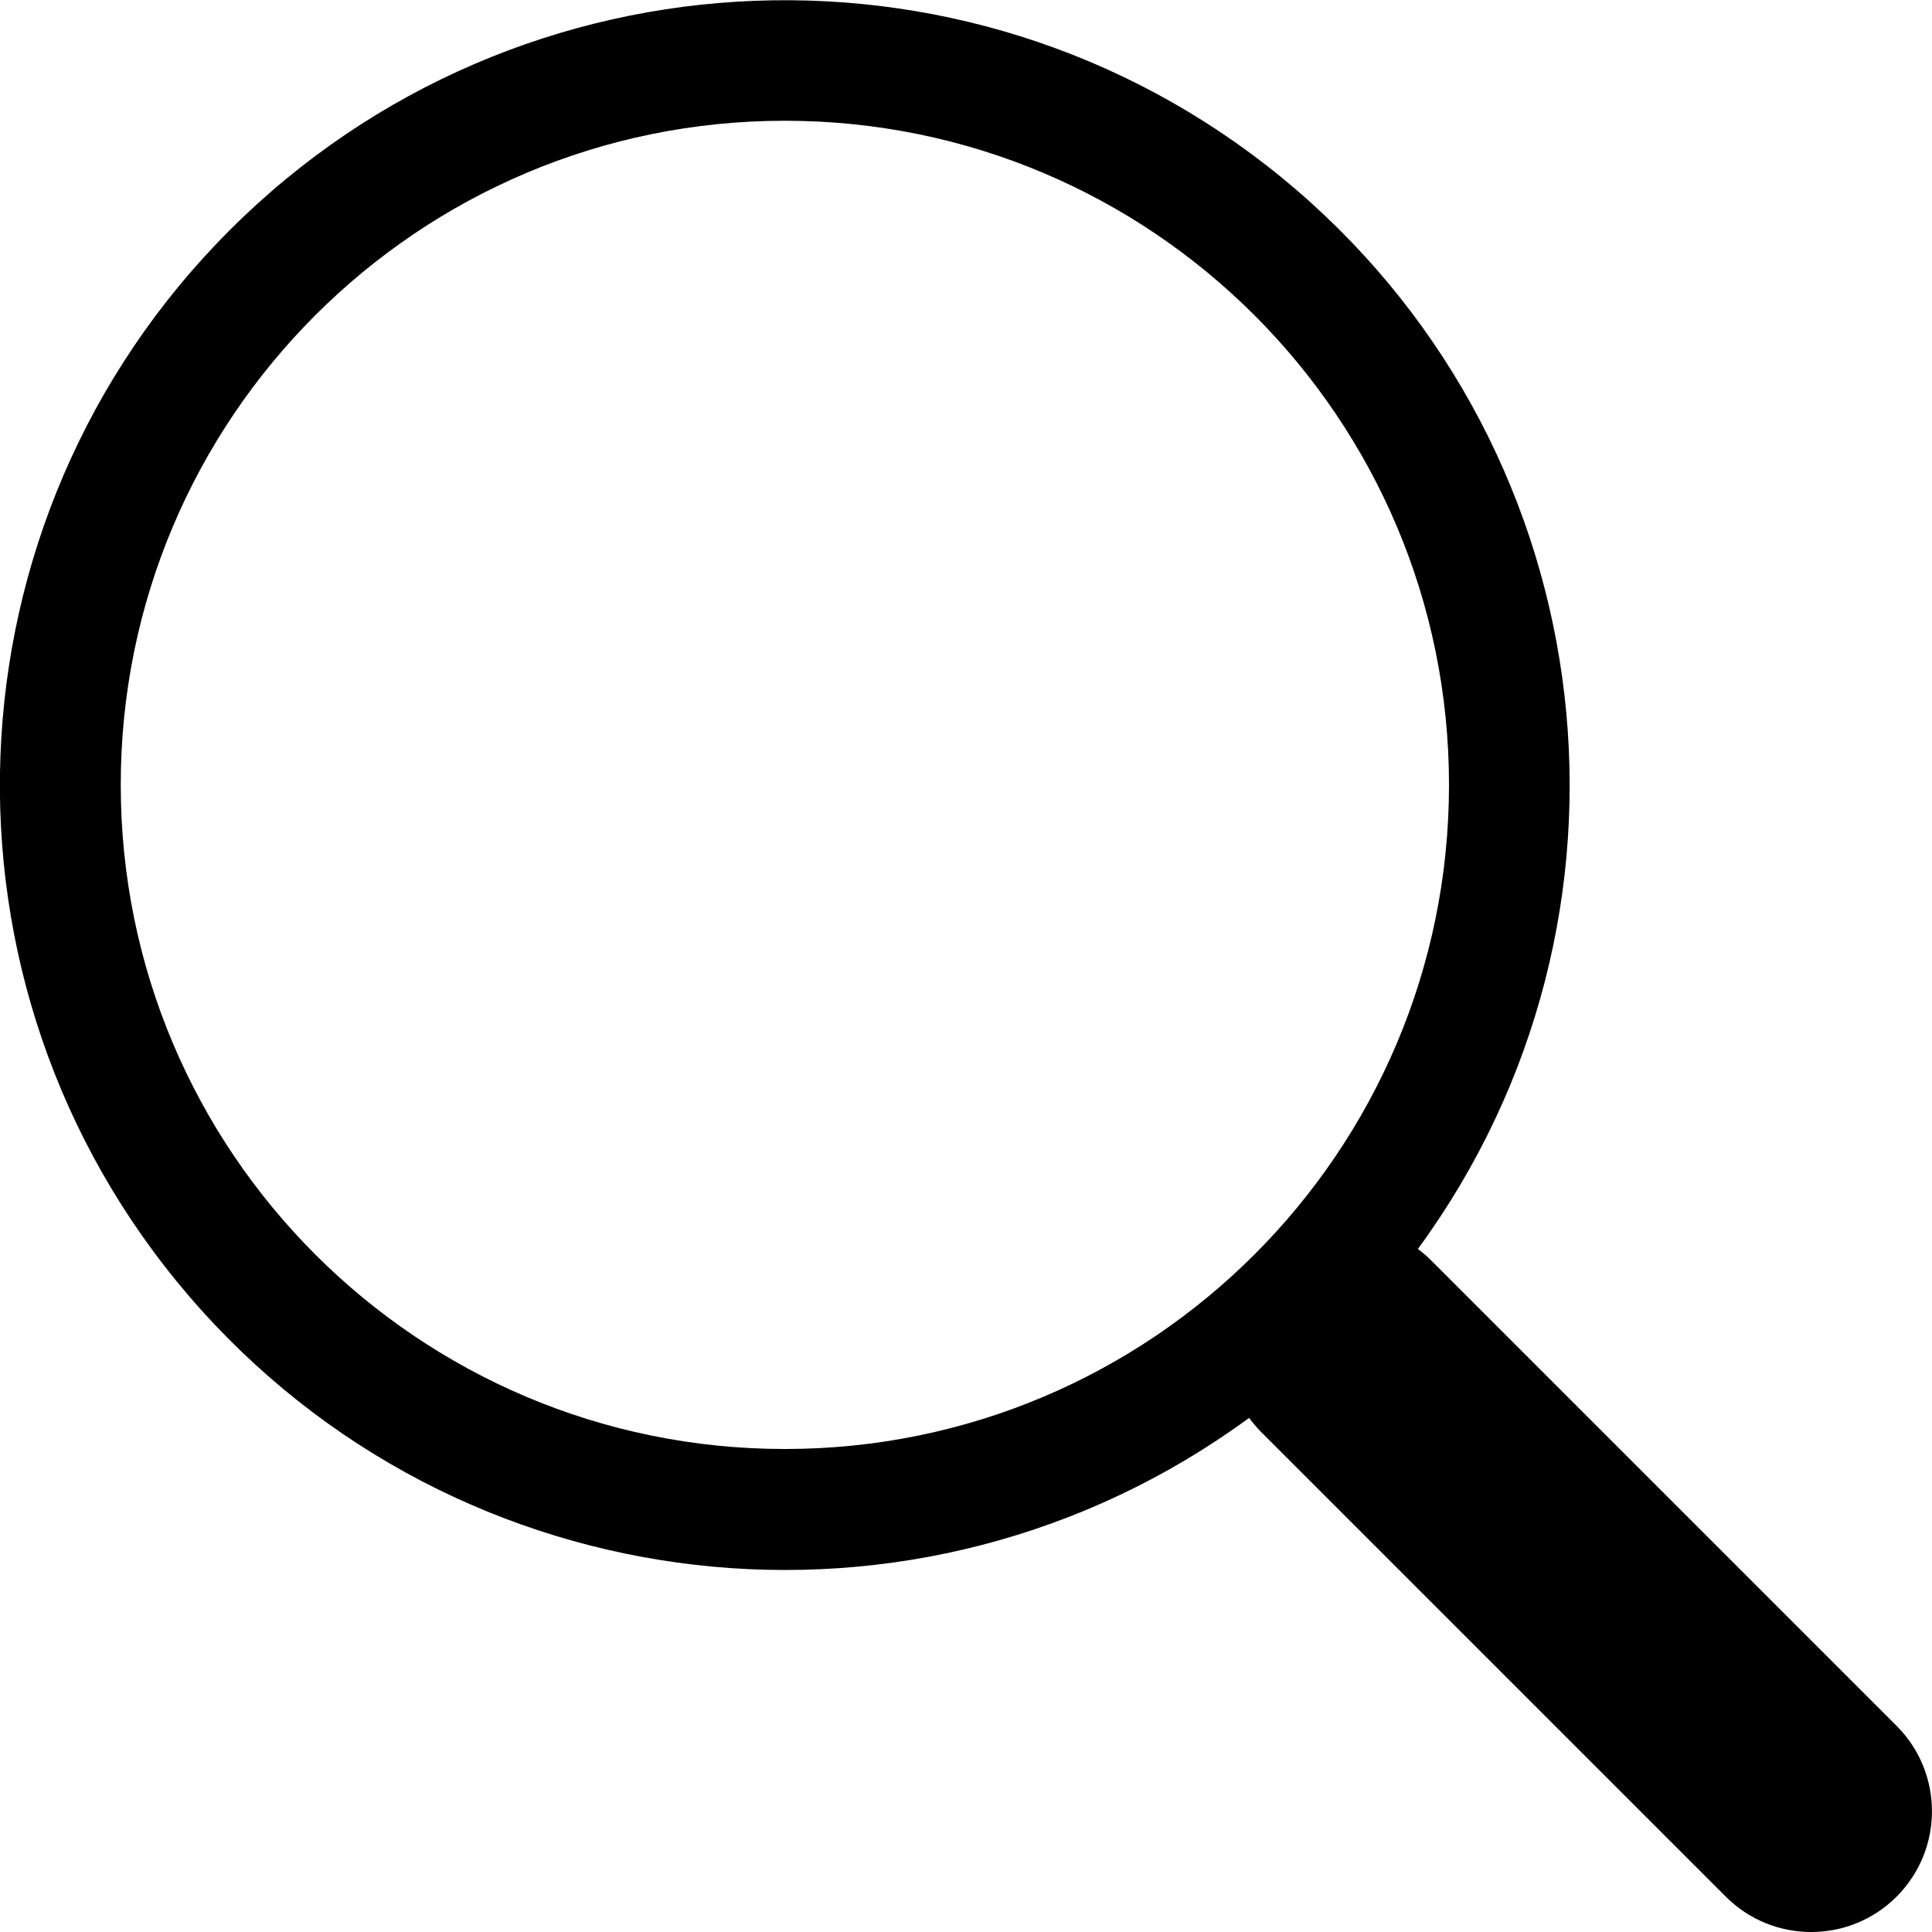
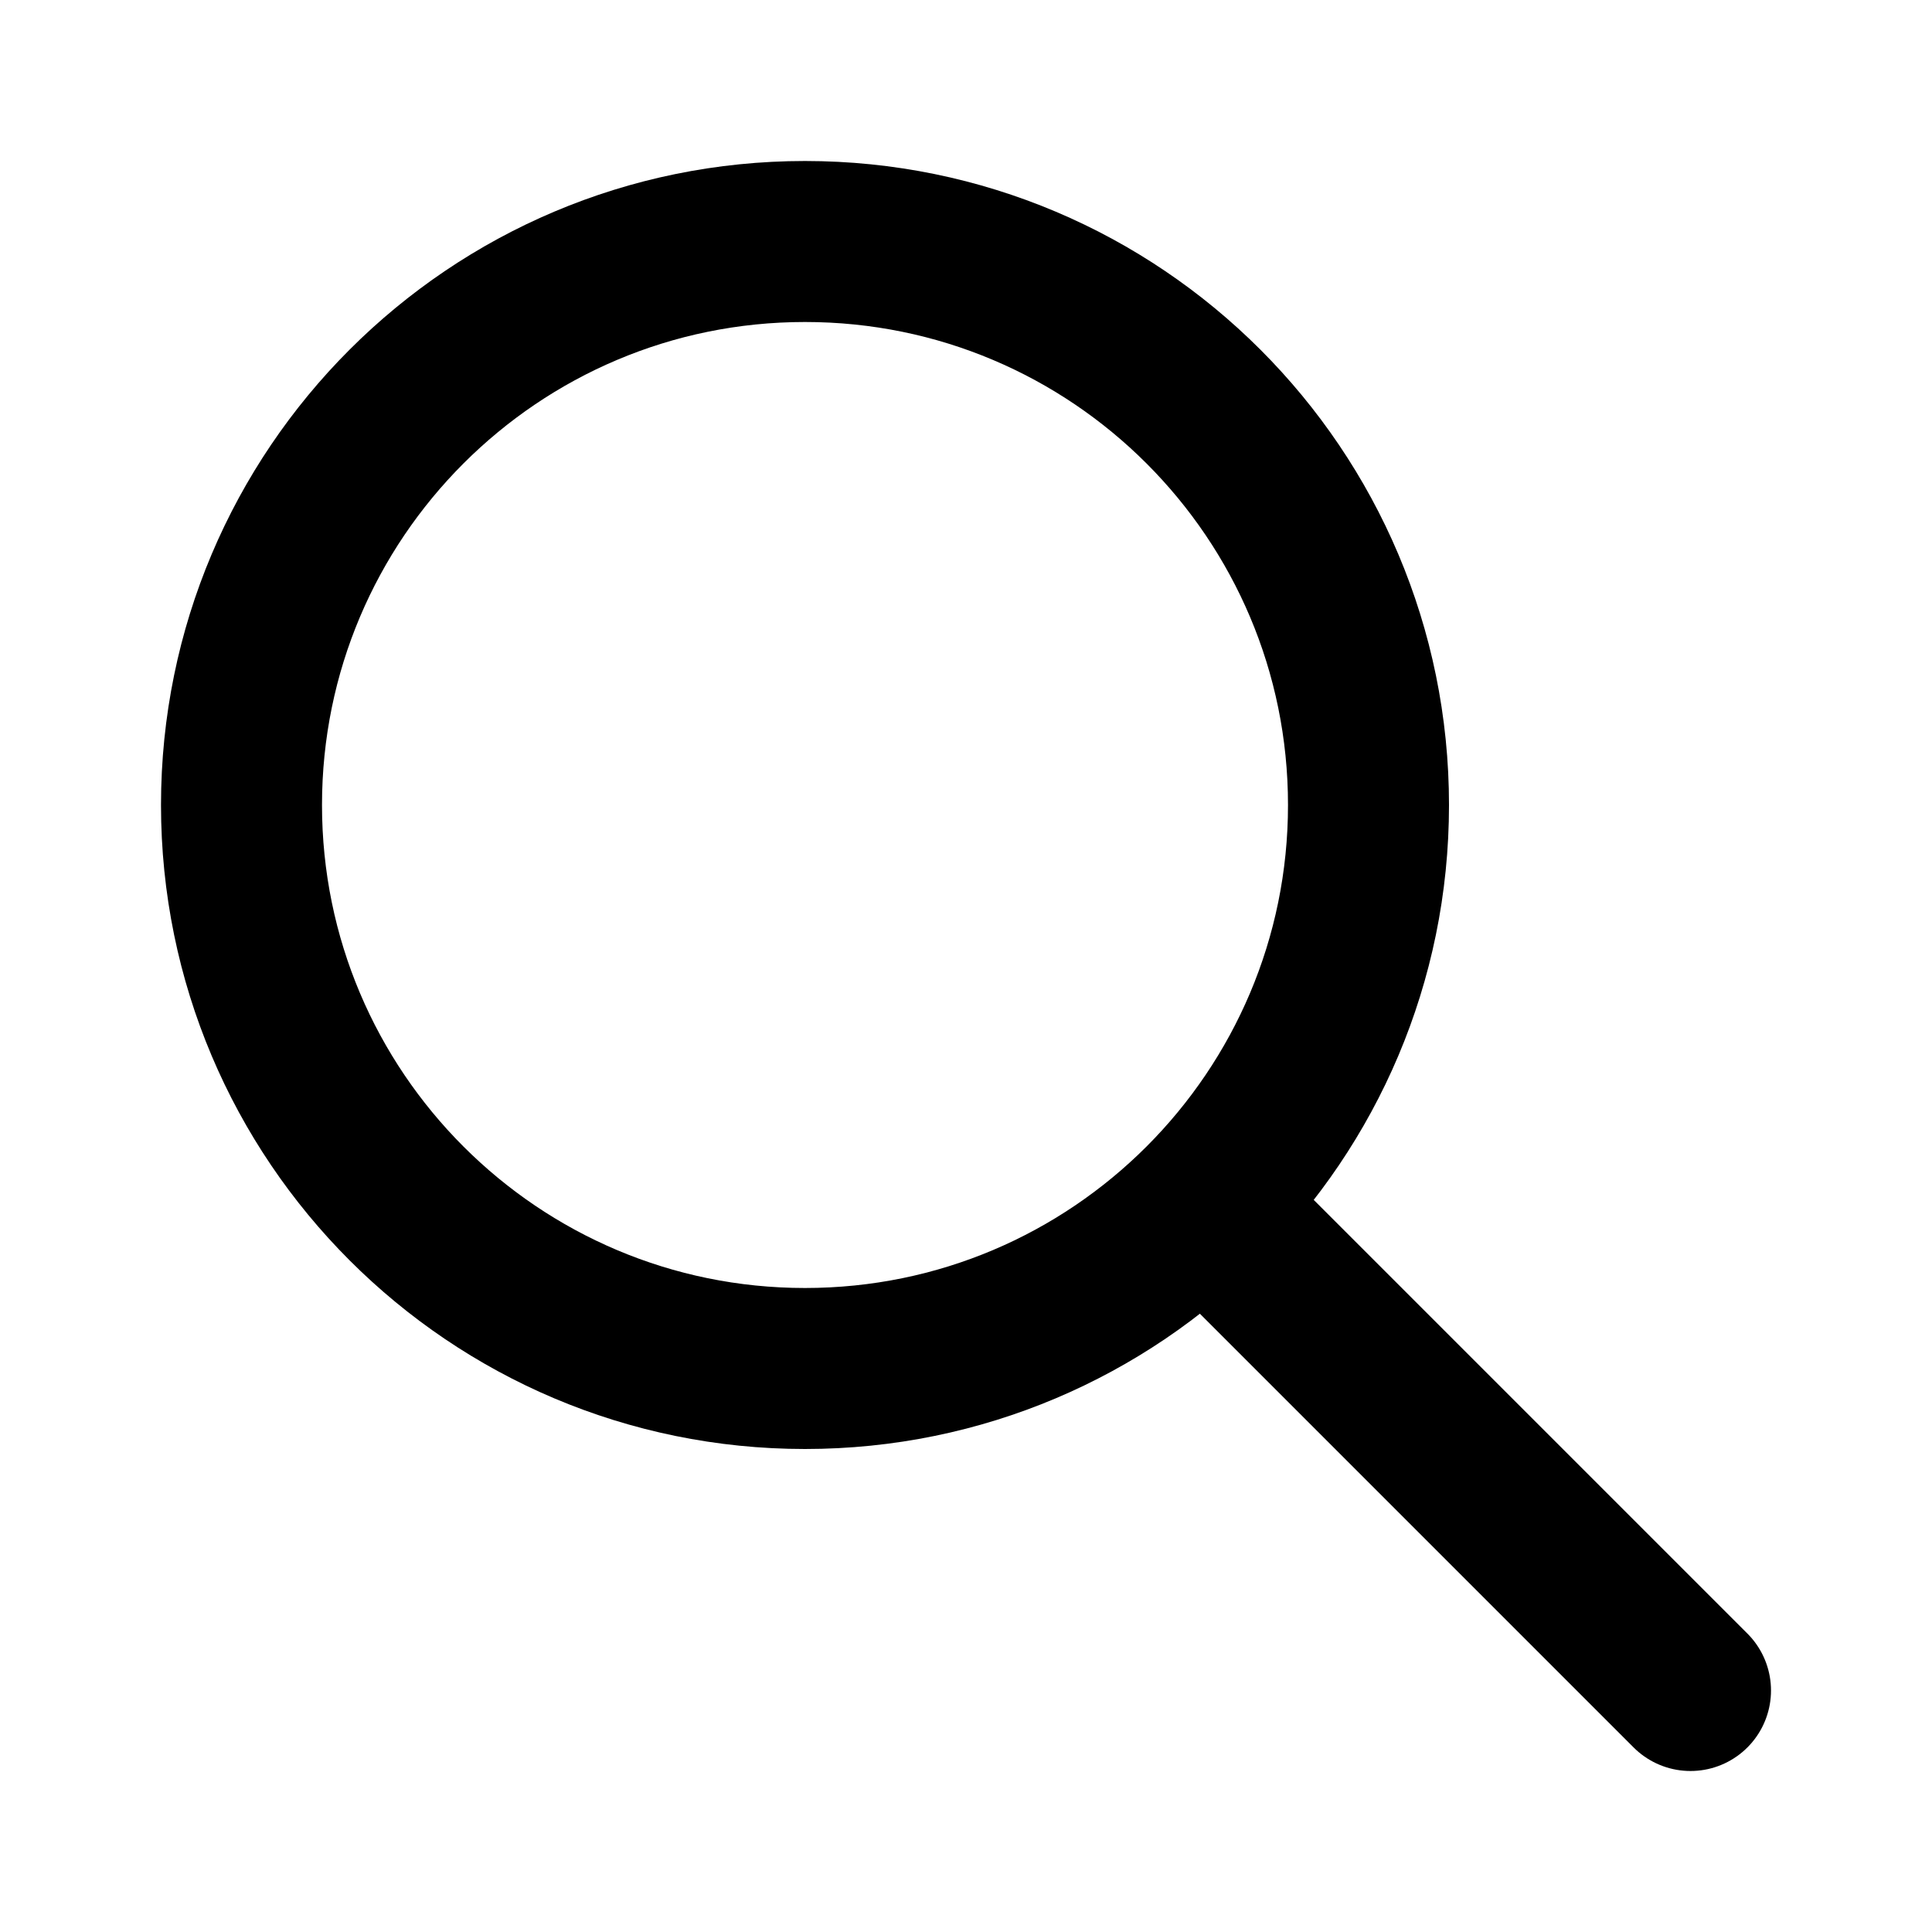
- <svg xmlns="http://www.w3.org/2000/svg" class="icon" height="16" fill="currentColor" viewBox="0 0 16 16">
-   <path d="M11.742 10.344a6.5 6.5 0 1 0-1.397 1.398h-.001c.03.04.062.078.098.115l3.85 3.85a1 1 0 0 0 1.415-1.414l-3.85-3.85a1.007 1.007 0 0 0-.115-.1zM12 6.5a5.5 5.5 0 1 1-11 0 5.5 5.5 0 0 1 11 0z" />
+ <svg xmlns="http://www.w3.org/2000/svg" class="icon icon-tabler icon-tabler-search" width="auto" viewBox="0 0 24 24" stroke-width="2" stroke="currentColor" fill="none" stroke-linecap="round" stroke-linejoin="round">
+   <path d="M0 0h24v24H0z" stroke="none" />
+   <circle cx="10" cy="10" r="7" />
+   <path d="m21 21-6-6" />
</svg>
